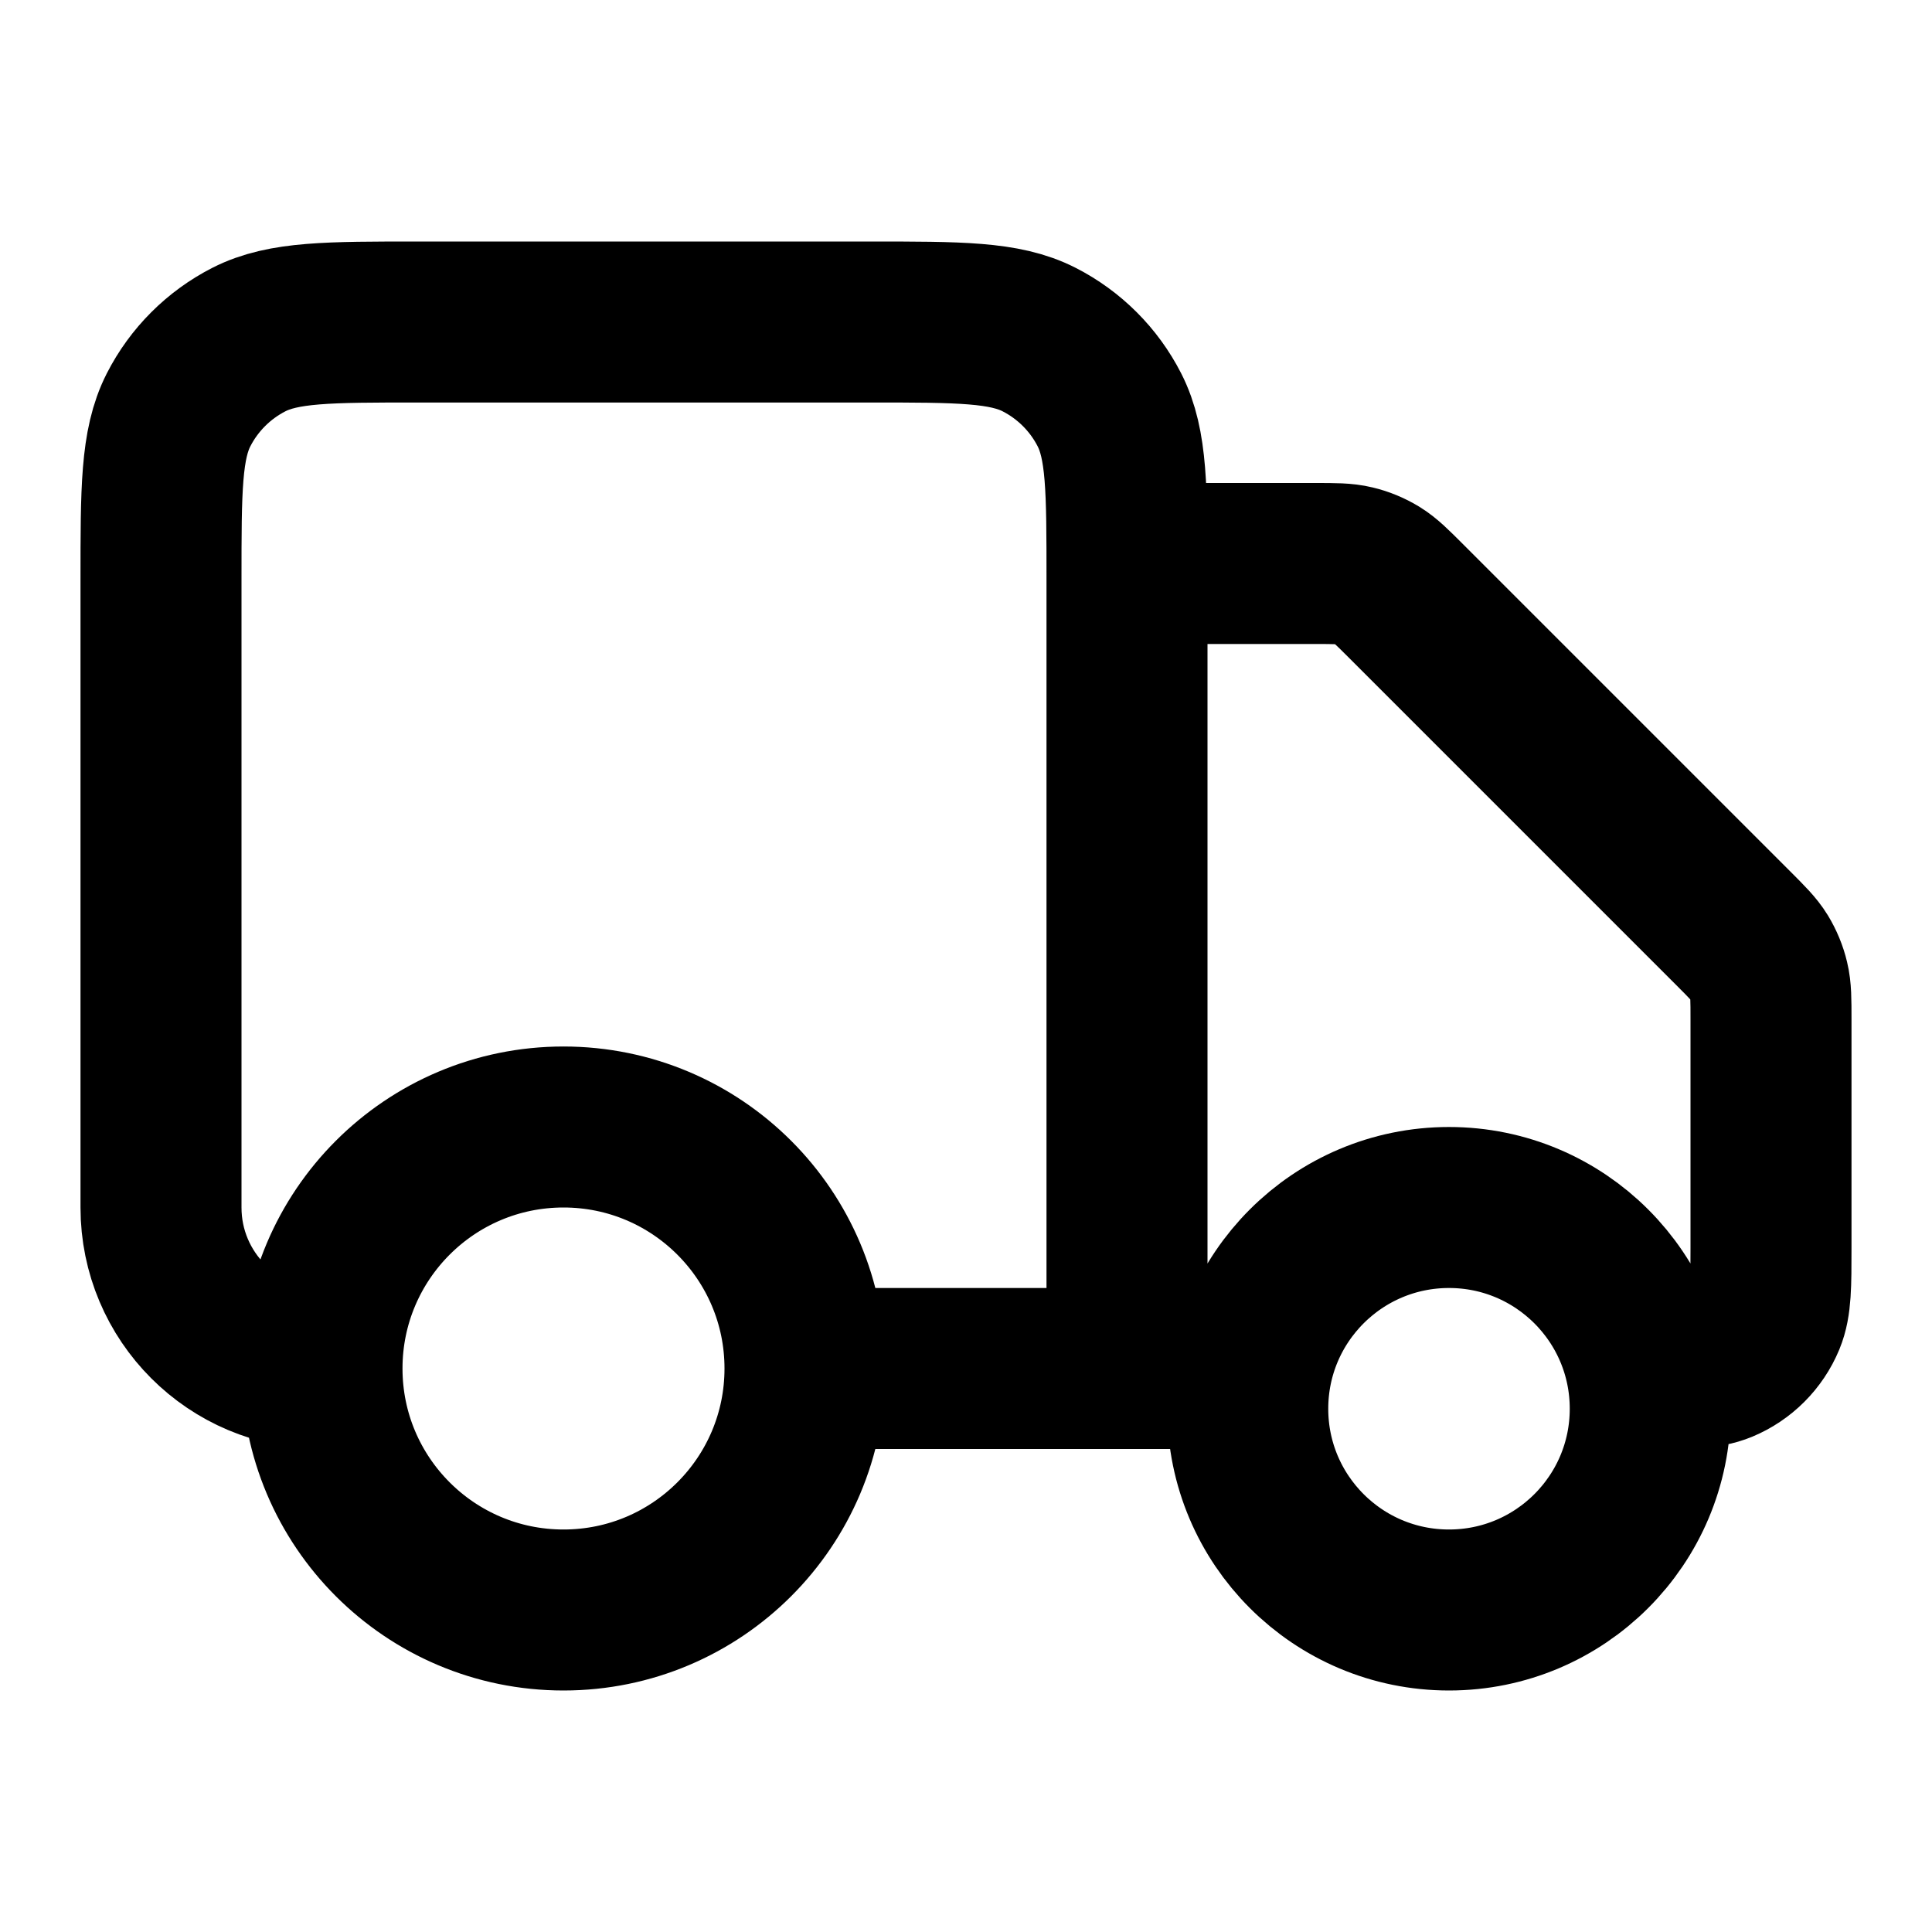
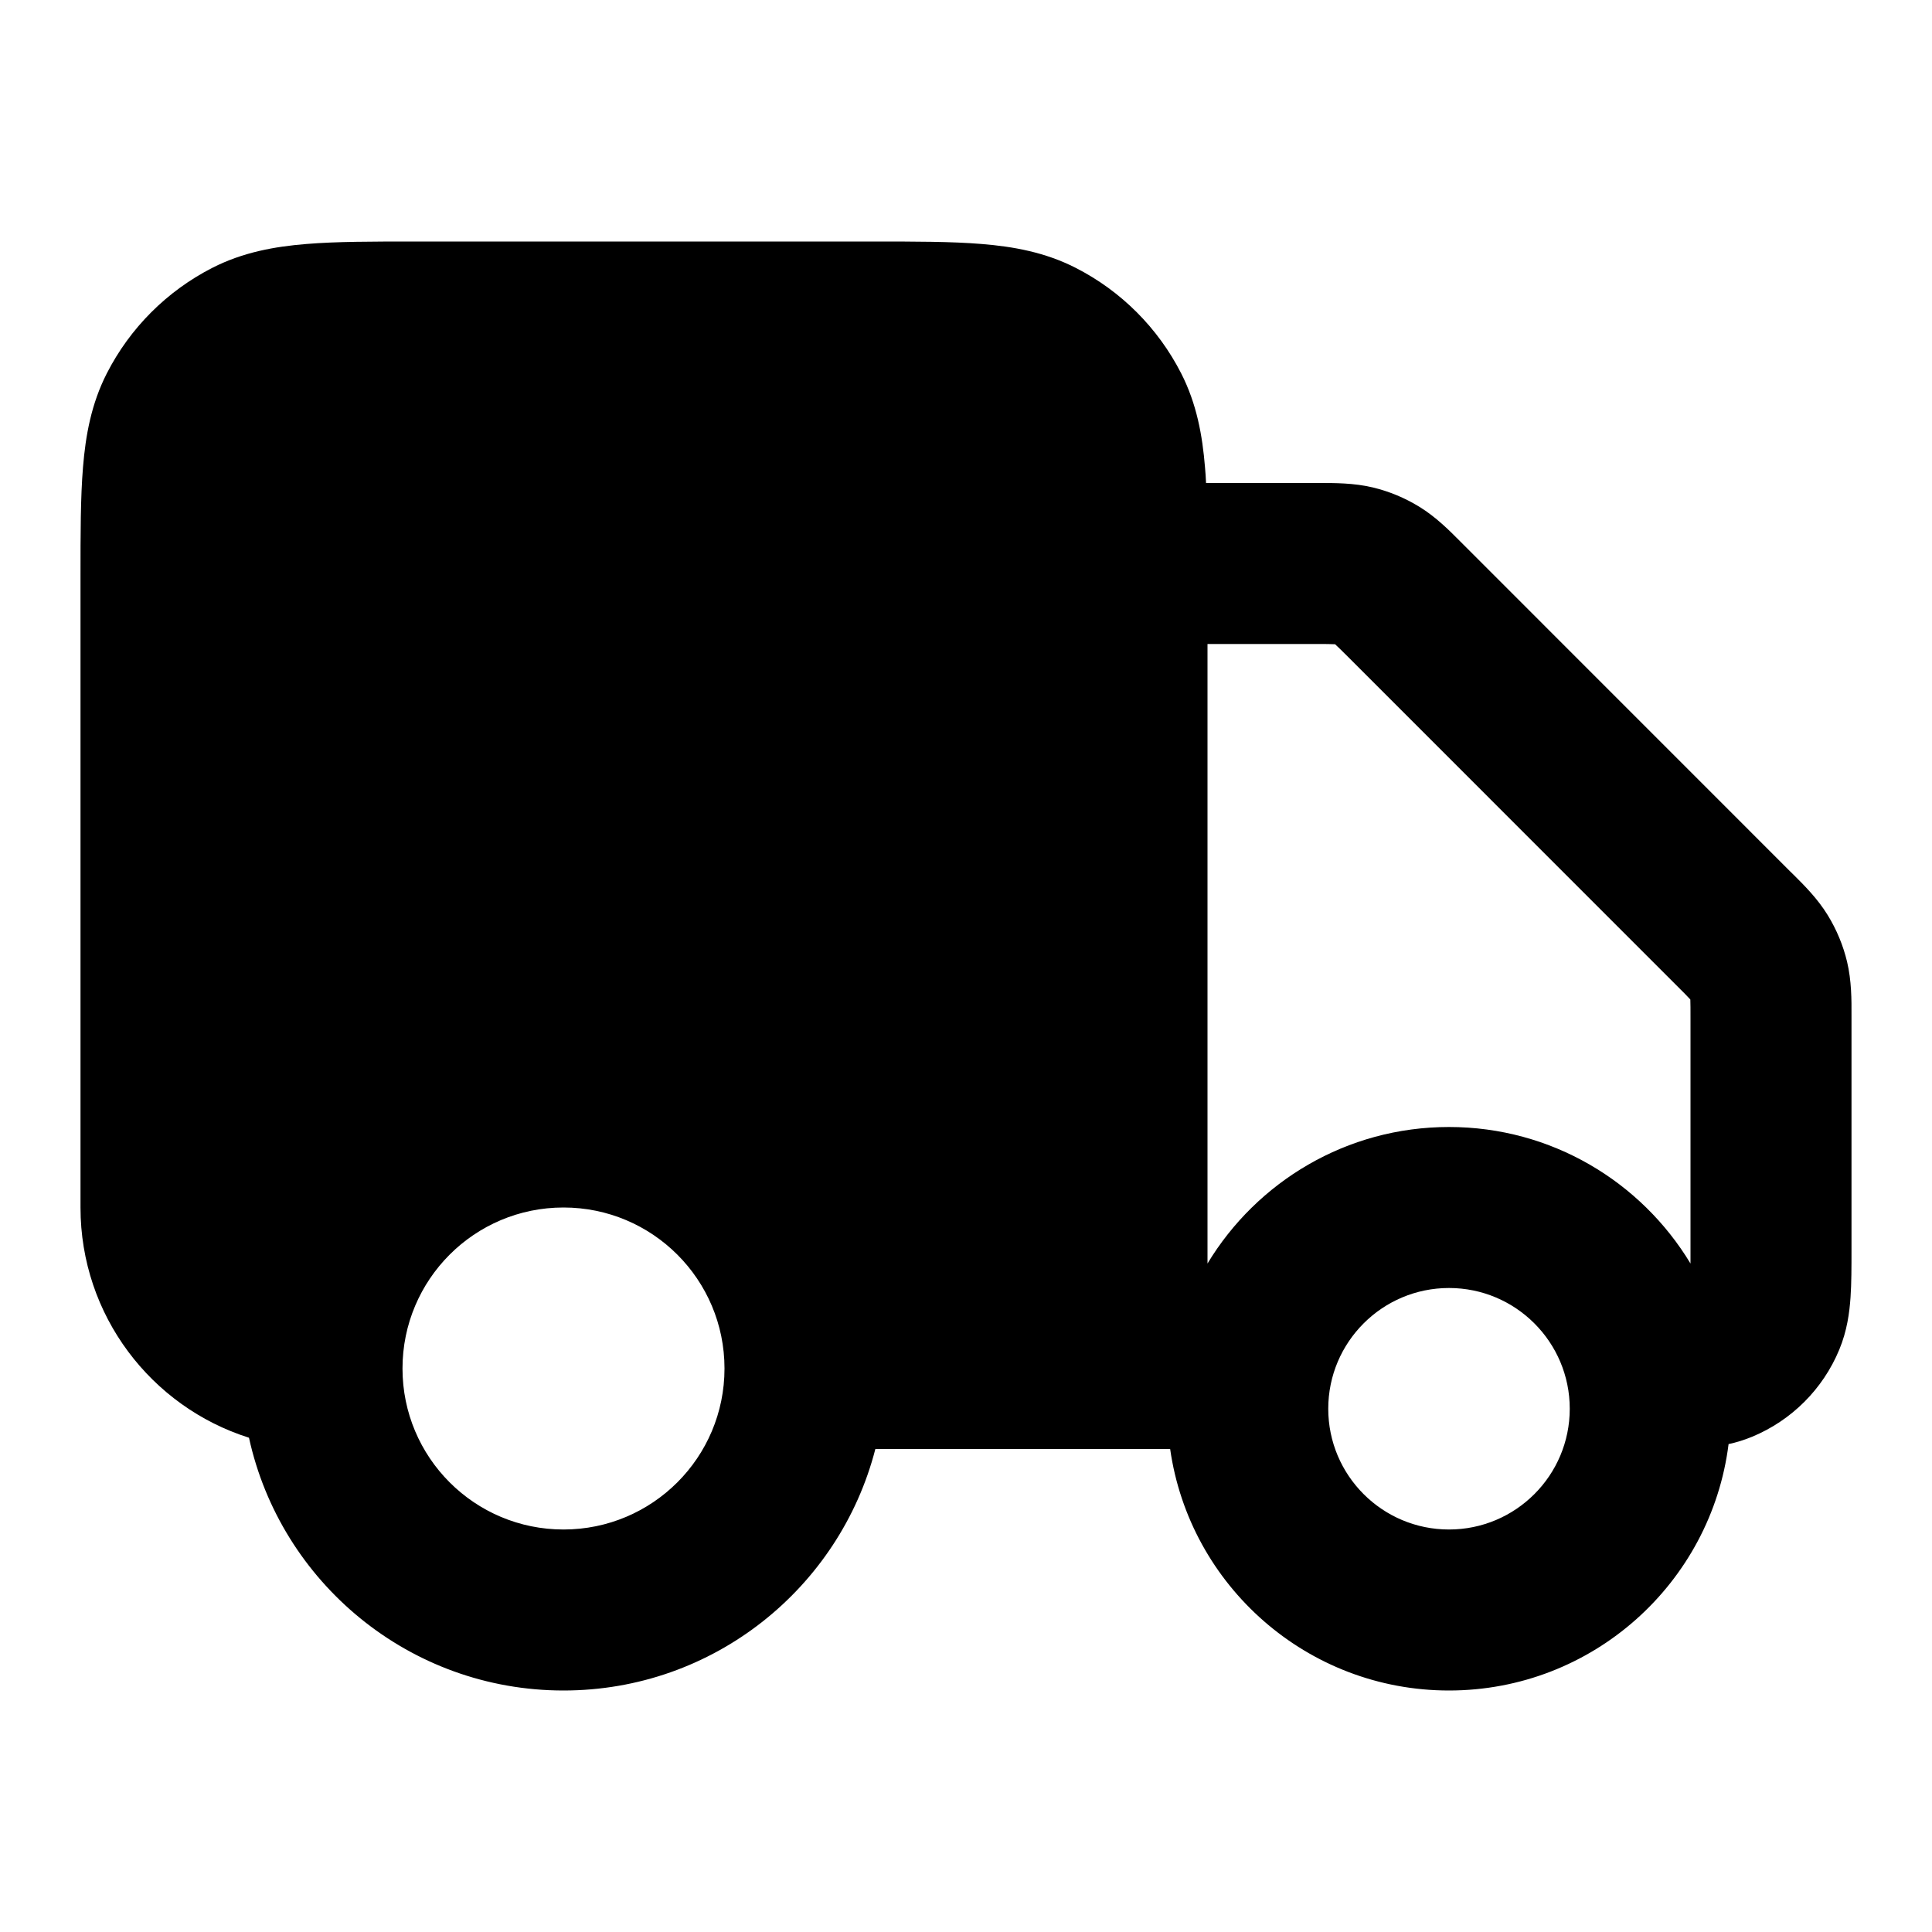
<svg xmlns="http://www.w3.org/2000/svg" width="24" height="24" viewBox="0 0 24 24" fill="none">
-   <path d="M14 7H16.337C16.582 7 16.704 7 16.819 7.028C16.921 7.052 17.019 7.093 17.108 7.147C17.209 7.209 17.296 7.296 17.469 7.469L21.531 11.531C21.704 11.704 21.791 11.791 21.853 11.892C21.907 11.981 21.948 12.079 21.972 12.181C22 12.296 22 12.418 22 12.663V15.5C22 15.966 22 16.199 21.924 16.383C21.822 16.628 21.628 16.822 21.383 16.924C21.199 17 20.966 17 20.5 17M15.5 17H14M14 17V7.2C14 6.08 14 5.52 13.782 5.092C13.59 4.716 13.284 4.41 12.908 4.218C12.48 4 11.92 4 10.8 4H5.2C4.08 4 3.52 4 3.092 4.218C2.716 4.41 2.41 4.716 2.218 5.092C2 5.52 2 6.08 2 7.2V15C2 16.105 2.895 17 4 17M14 17H10M10 17C10 18.657 8.657 20 7 20C5.343 20 4 18.657 4 17M10 17C10 15.343 8.657 14 7 14C5.343 14 4 15.343 4 17M20.5 17.5C20.5 18.881 19.381 20 18 20C16.619 20 15.5 18.881 15.5 17.5C15.5 16.119 16.619 15 18 15C19.381 15 20.5 16.119 20.5 17.5Z" stroke="black" stroke-width="2" stroke-linecap="round" stroke-linejoin="round" />
+   <path fill-rule="evenodd" clip-rule="evenodd" d="M10.838 3H5.161C4.634 3 4.18 3 3.805 3.031C3.41 3.063 3.016 3.134 2.638 3.327C2.074 3.615 1.615 4.074 1.327 4.638C1.134 5.016 1.063 5.41 1.031 5.805C1 6.18 1 6.634 1 7.161V15C1 16.341 1.879 17.476 3.093 17.86C3.486 19.656 5.086 21 7 21C8.864 21 10.43 19.725 10.874 18H13.98L14 18H14.536C14.778 19.696 16.237 21 18 21C19.784 21 21.256 19.665 21.473 17.939C21.567 17.919 21.666 17.889 21.765 17.848C22.255 17.645 22.645 17.256 22.848 16.766C22.945 16.532 22.975 16.306 22.988 16.115C23 15.941 23 15.737 23 15.527L23 12.663L23 12.612C23.001 12.422 23.001 12.183 22.945 11.947C22.896 11.743 22.815 11.548 22.705 11.369C22.579 11.163 22.409 10.994 22.275 10.861L22.238 10.825L18.176 6.762L18.14 6.726C18.006 6.591 17.837 6.421 17.631 6.295C17.452 6.185 17.257 6.104 17.053 6.055C16.817 5.999 16.578 6 16.388 6L16.337 6H14.982C14.979 5.933 14.975 5.868 14.969 5.805C14.937 5.41 14.866 5.016 14.673 4.638C14.385 4.074 13.927 3.615 13.362 3.327C12.984 3.134 12.59 3.063 12.195 3.031C11.82 3 11.366 3 10.838 3ZM21 15.696C21 15.639 21 15.575 21 15.5V12.663C21 12.532 21 12.467 20.998 12.419L20.997 12.415L20.995 12.413C20.963 12.378 20.917 12.331 20.824 12.239L16.762 8.176C16.669 8.083 16.622 8.037 16.587 8.005L16.585 8.003L16.581 8.003C16.534 8 16.468 8 16.337 8H15V15.696C15.613 14.68 16.727 14 18 14C19.273 14 20.387 14.68 21 15.696ZM7 15C5.895 15 5 15.895 5 17C5 18.105 5.895 19 7 19C8.105 19 9 18.105 9 17C9 15.895 8.105 15 7 15ZM16.5 17.5C16.5 16.672 17.172 16 18 16C18.828 16 19.5 16.672 19.5 17.5C19.5 18.328 18.828 19 18 19C17.172 19 16.5 18.328 16.5 17.5Z" fill="black" />
</svg>
